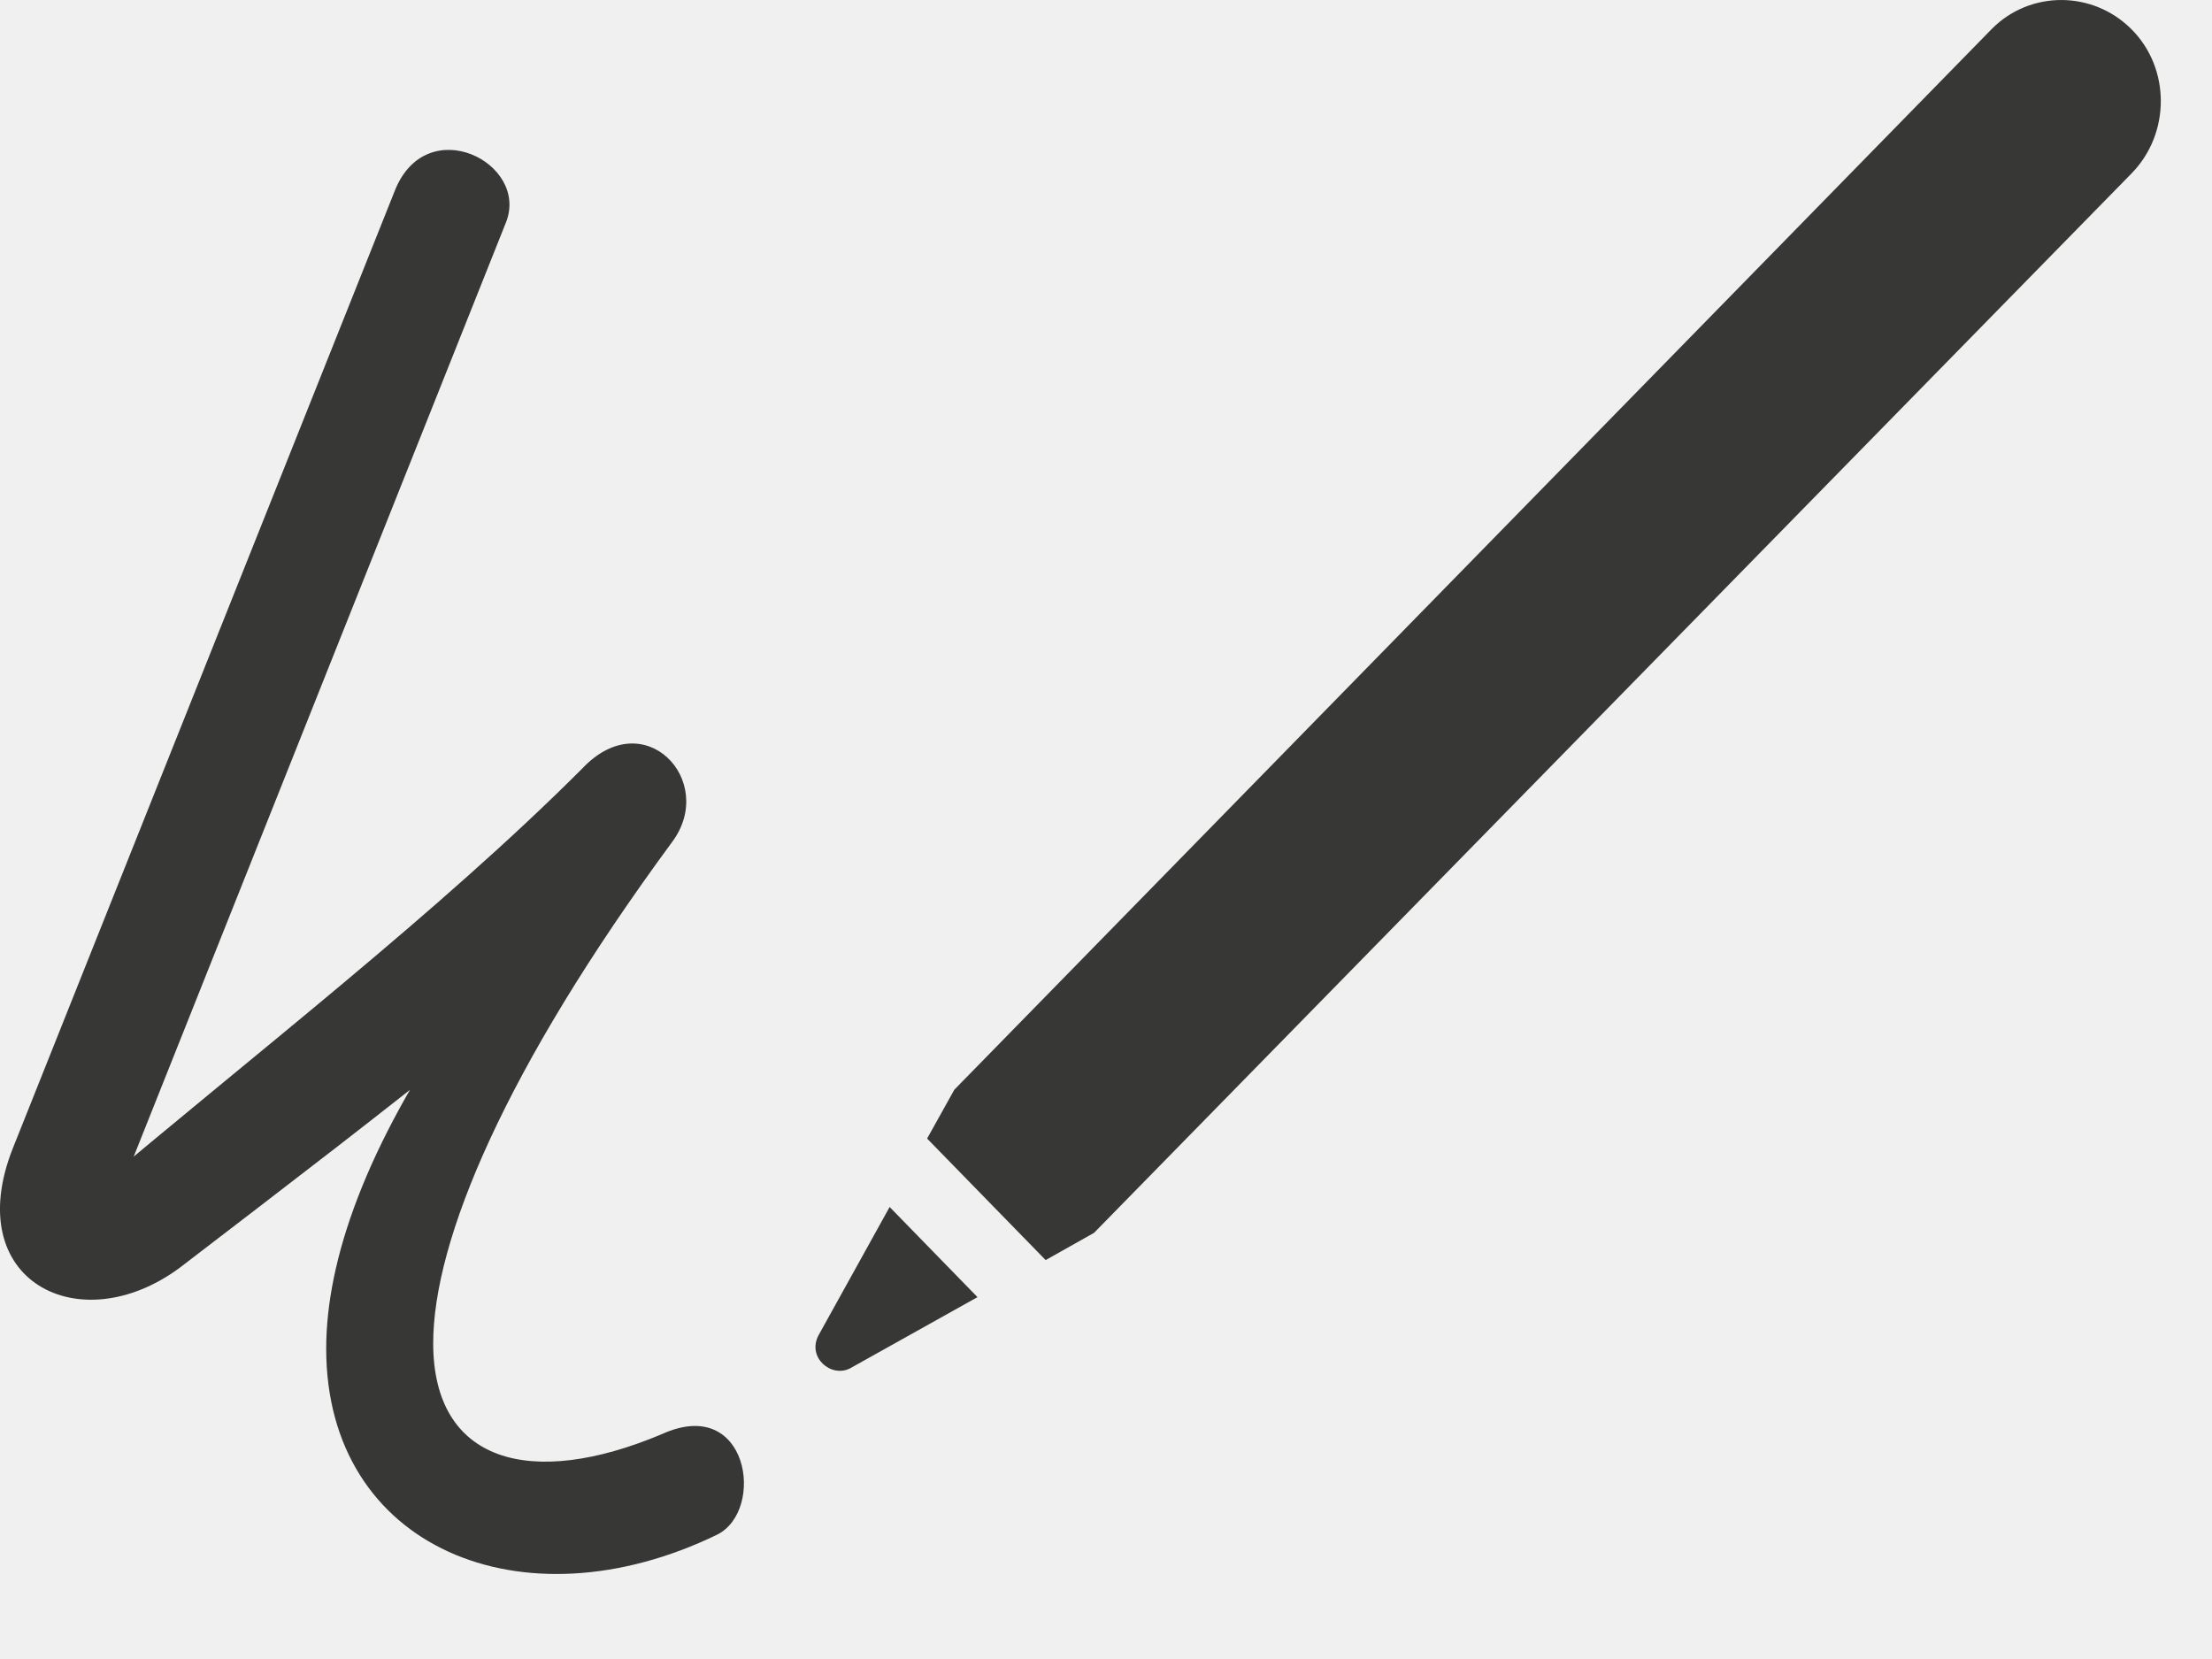
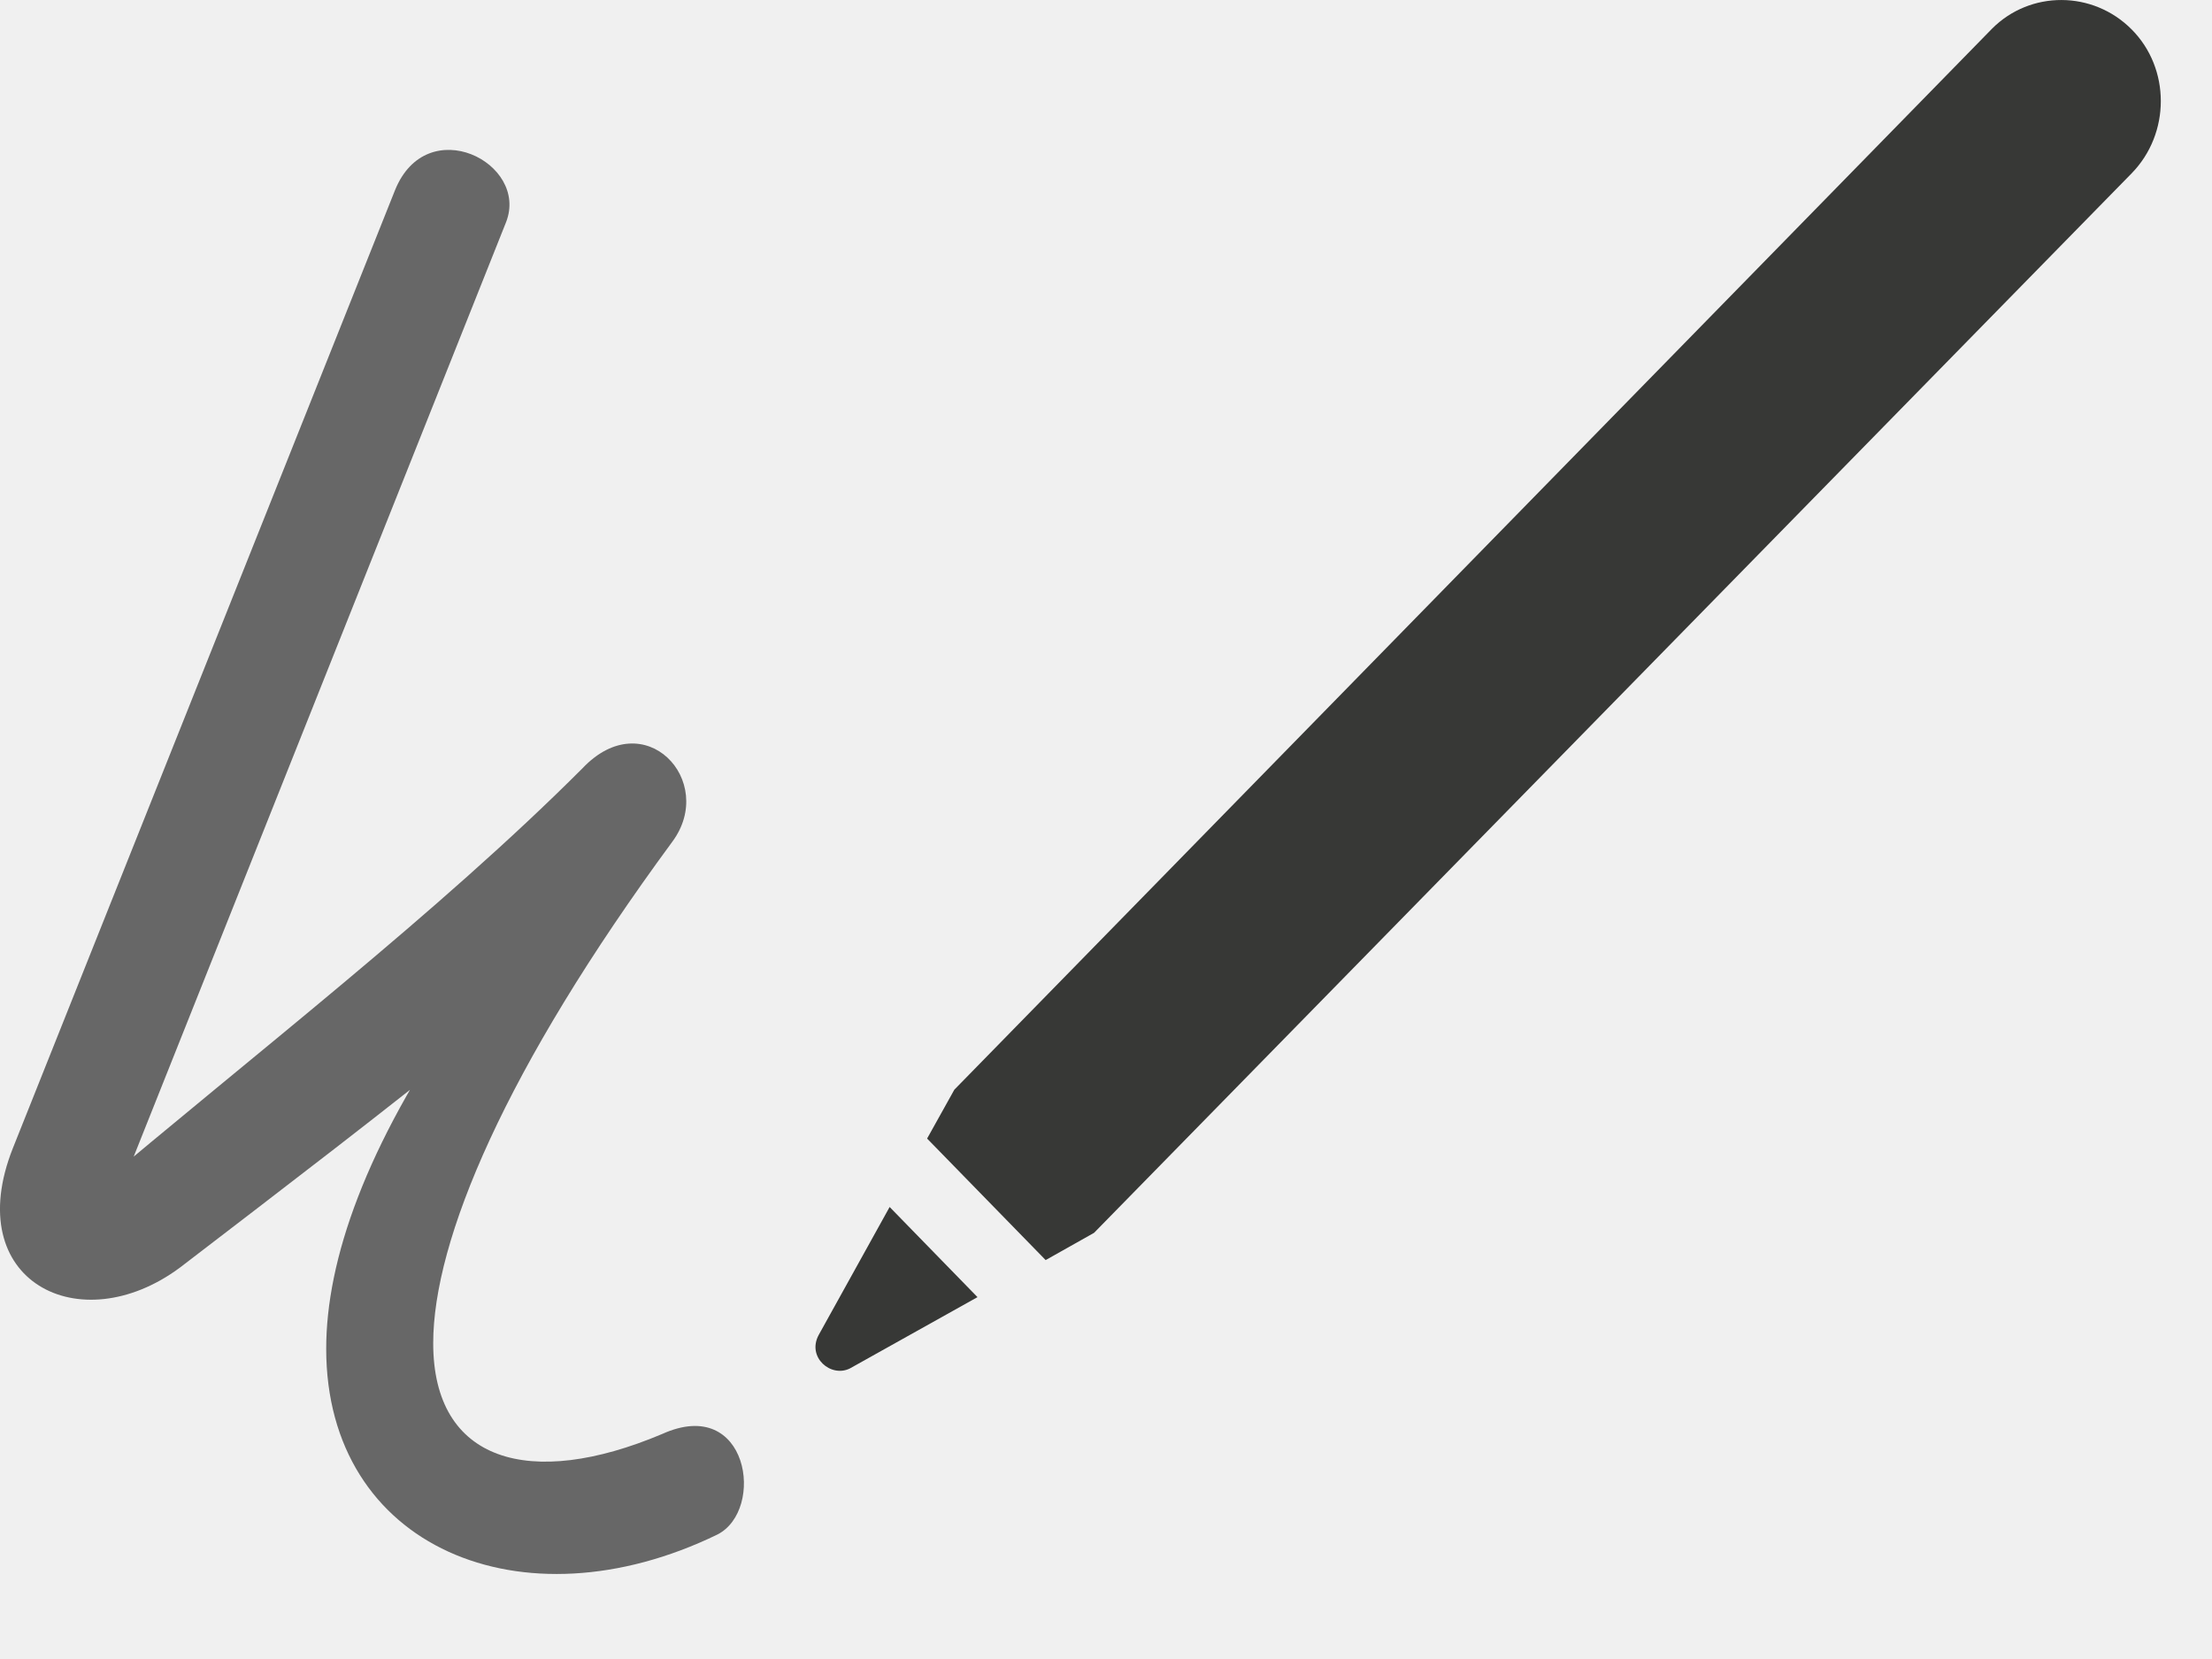
<svg xmlns="http://www.w3.org/2000/svg" width="32" height="24" viewBox="0 0 32 24" fill="none">
  <g clip-path="url(#clip0_355_3)">
-     <path d="M0.185 16.613C-0.574 18.532 1.151 19.412 2.6 18.34C4.088 17.199 5.587 16.057 7.075 14.854L6.681 14.592C5.291 16.582 4.719 18.229 4.719 19.512C4.719 22.382 7.548 23.574 10.377 22.2C11.077 21.847 10.83 20.179 9.579 20.745C7.666 21.553 6.267 21.149 6.267 19.432C6.267 17.946 7.302 15.471 9.726 12.177C10.377 11.298 9.322 10.166 8.425 11.116C6.346 13.197 3.655 15.269 1.27 17.29L1.595 17.583L7.321 3.214C7.657 2.356 6.178 1.608 5.715 2.75L0.185 16.613Z" fill="#373836" />
+     <path d="M0.185 16.613C-0.574 18.532 1.151 19.412 2.6 18.34C4.088 17.199 5.587 16.057 7.075 14.854L6.681 14.592C5.291 16.582 4.719 18.229 4.719 19.512C4.719 22.382 7.548 23.574 10.377 22.2C11.077 21.847 10.83 20.179 9.579 20.745C7.666 21.553 6.267 21.149 6.267 19.432C6.267 17.946 7.302 15.471 9.726 12.177C10.377 11.298 9.322 10.166 8.425 11.116C6.346 13.197 3.655 15.269 1.27 17.29L1.595 17.583L7.321 3.214C7.657 2.356 6.178 1.608 5.715 2.75L0.185 16.613Z" fill="#676767" />
    <path d="M11.845 19.31C11.667 19.634 12.022 19.937 12.298 19.795L14.141 18.765L12.87 17.461L11.845 19.31ZM13.412 16.471L15.127 18.229L15.827 17.835L30.838 2.507C31.4 1.931 31.4 0.991 30.838 0.426C30.276 -0.14 29.369 -0.14 28.817 0.416L13.806 15.764L13.412 16.471Z" fill="#373836" />
  </g>
  <defs>
    <clipPath id="clip0_355_3">
      <rect width="31.448" height="24" fill="white" />
    </clipPath>
  </defs>
</svg>
